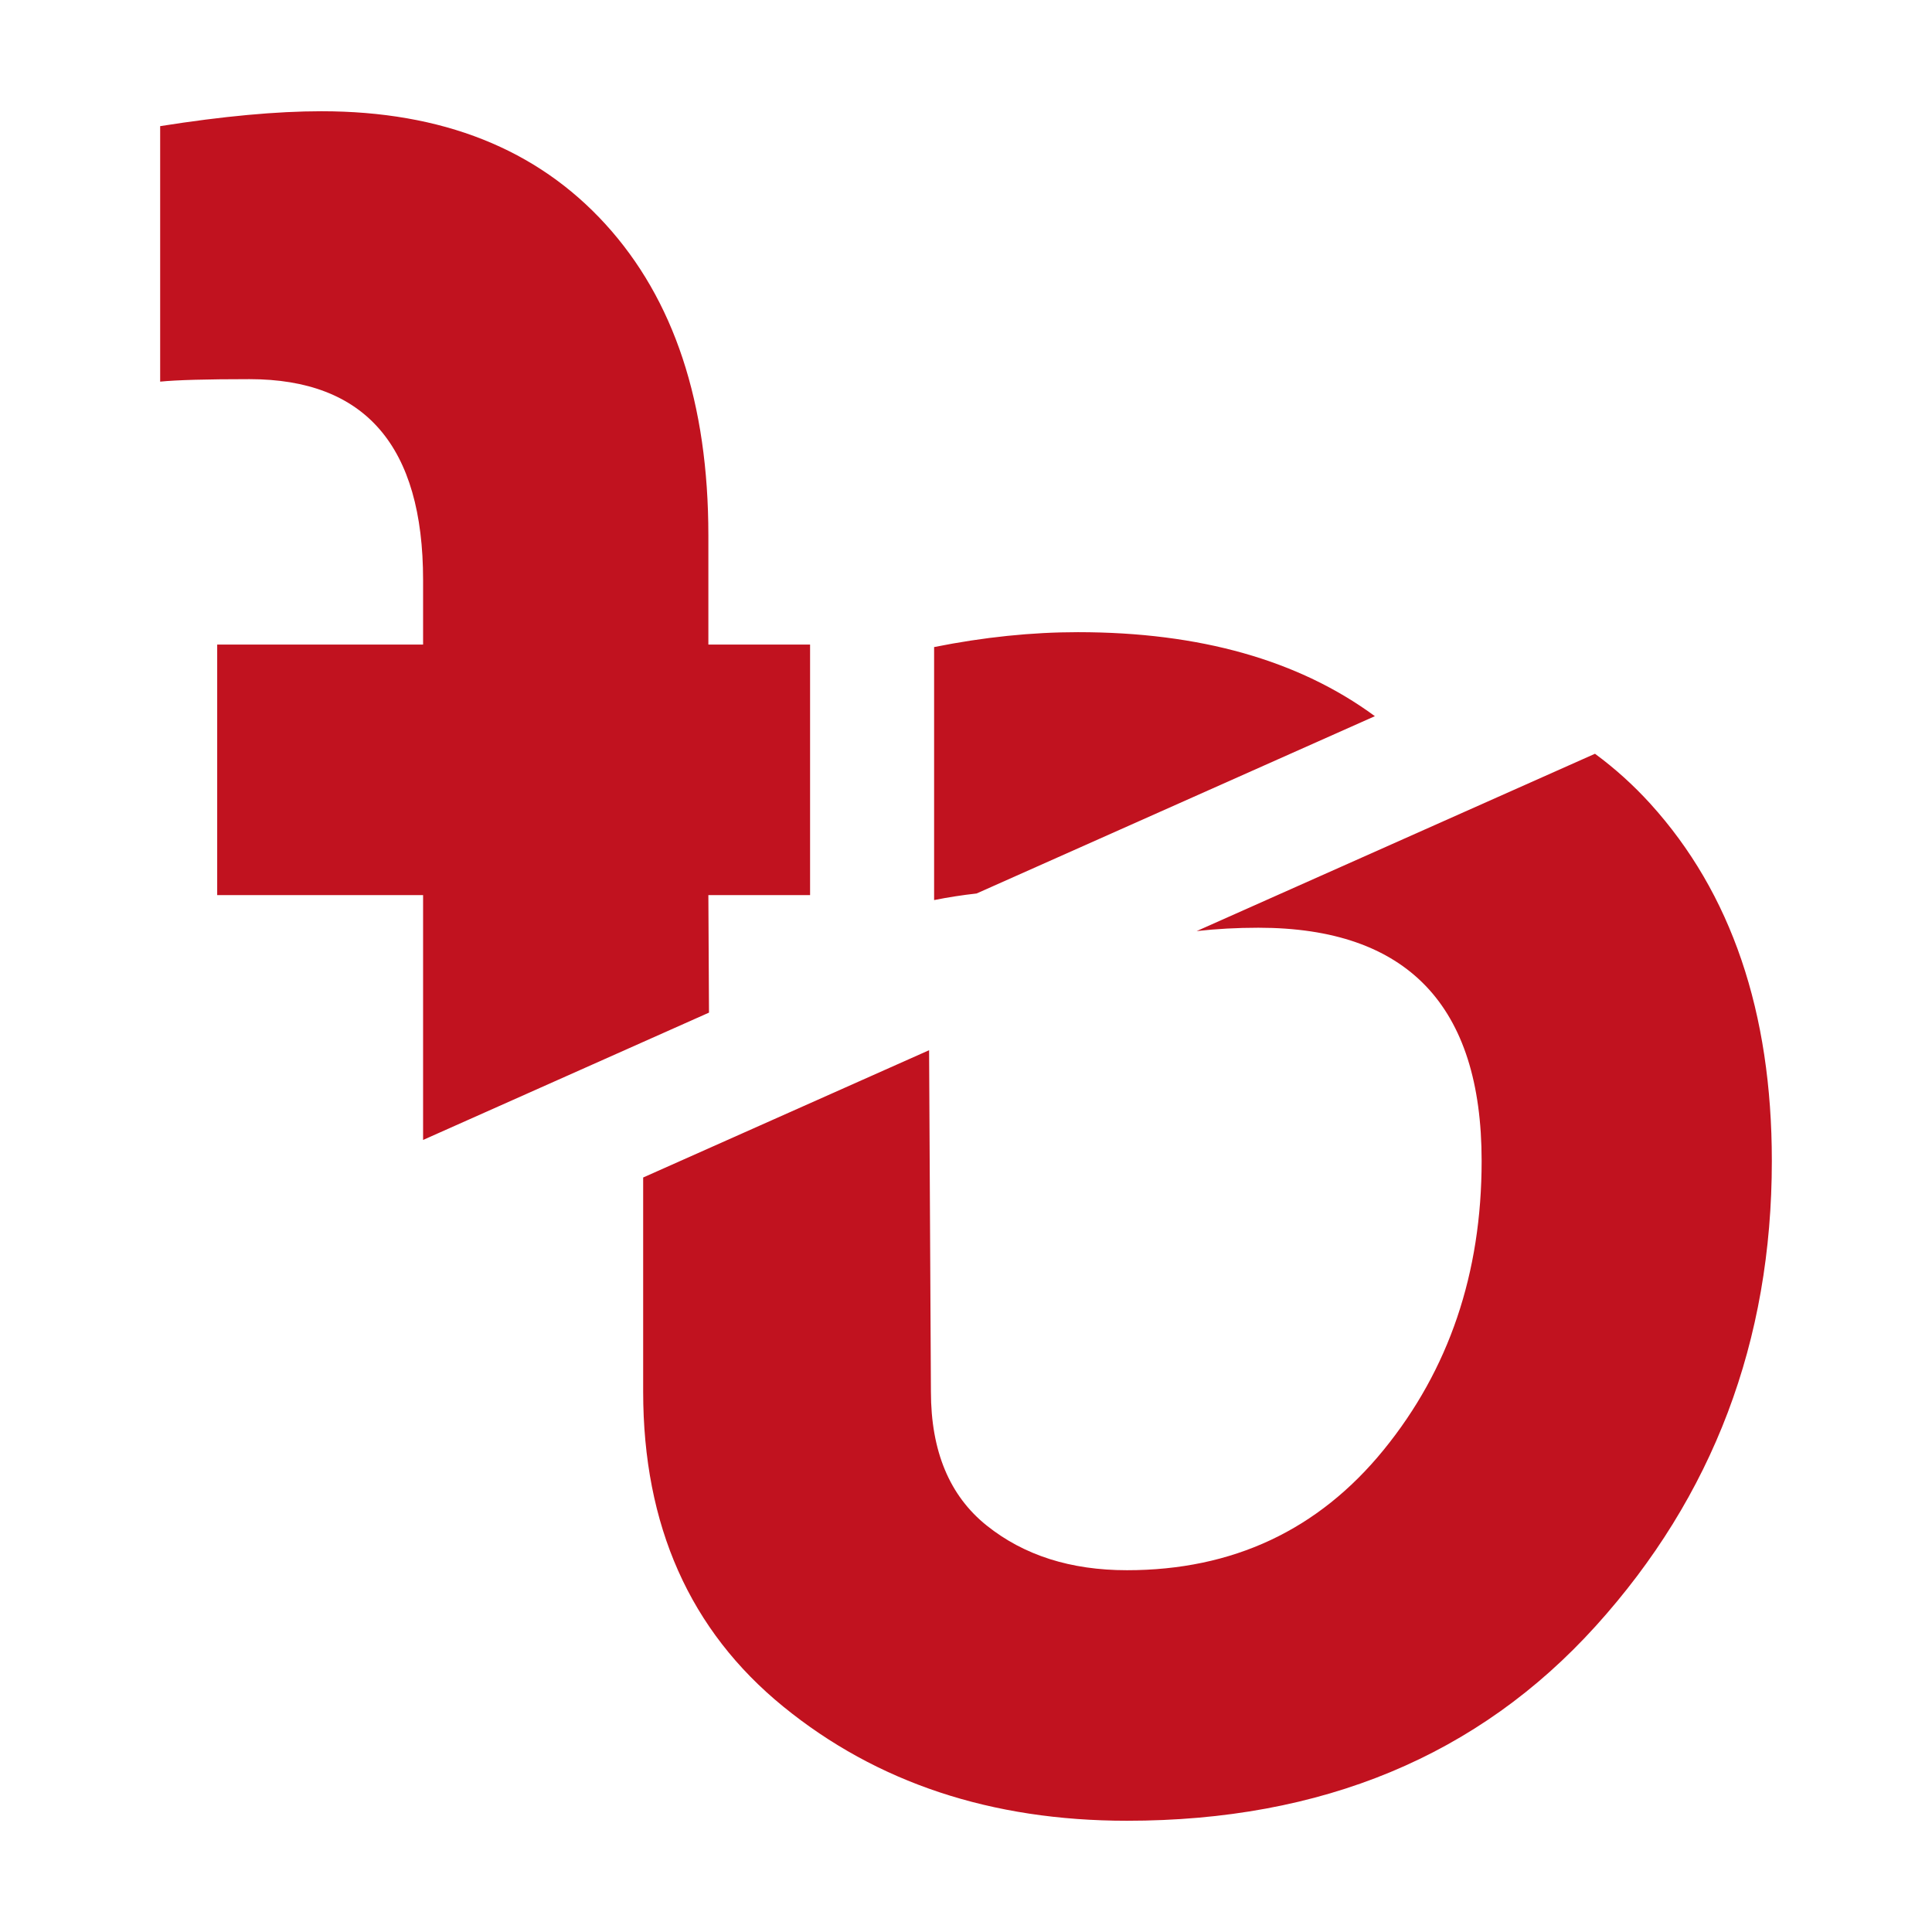
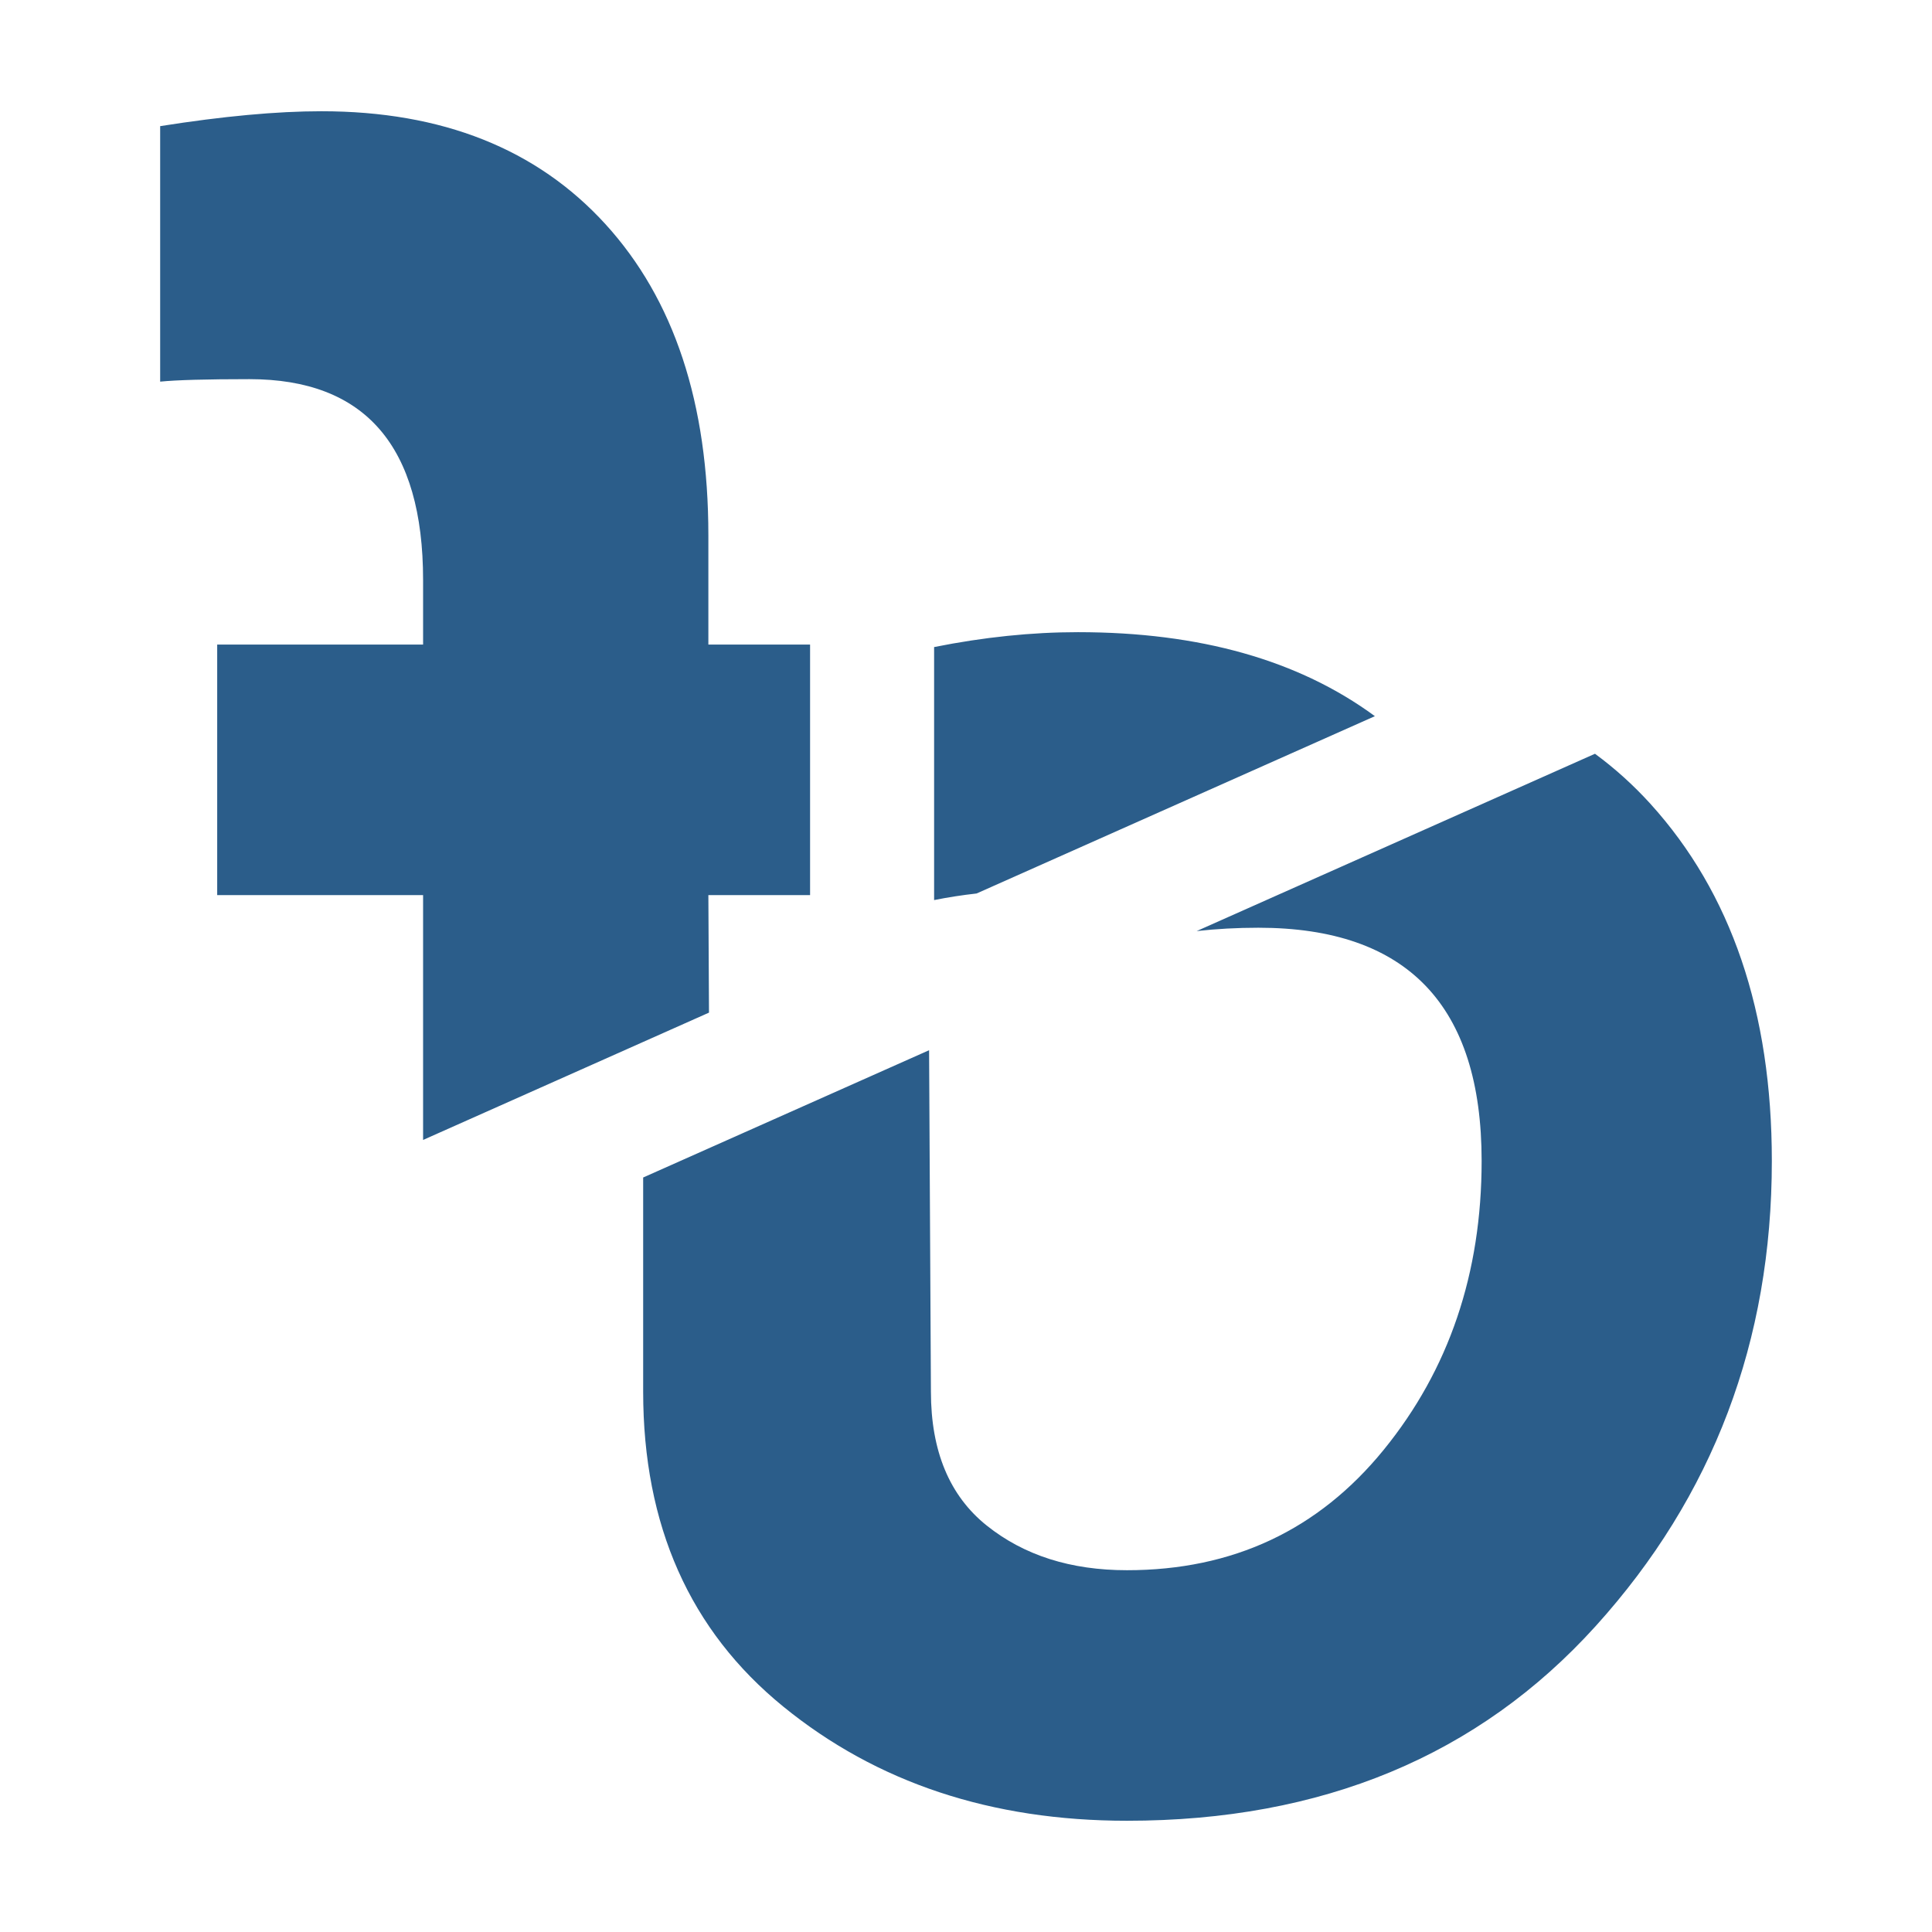
<svg xmlns="http://www.w3.org/2000/svg" viewBox="200 200 624 624">
-   <path fill="#C1121F" d="M303.80 235.93Q362.29 235.93 395.54 272.39Q428.79 308.84 428.79 372.93L428.79 408.19L461.64 408.19L461.64 489.11L428.79 489.11L428.99 527.06L336.65 568.18L336.65 489.11L270.15 489.11L270.15 408.19L336.65 408.19L336.65 387.36Q336.65 322.46 280.57 322.46Q259.74 322.46 251.73 323.26L251.73 240.74Q282.17 235.93 303.80 235.93ZM644.06 431.31L515.42 488.58Q508.42 489.36 501.70 490.71L501.70 408.99Q525.73 404.18 548.17 404.18Q607.17 404.18 644.06 431.31Z M586.50 500.72L715.15 443.45Q724.84 450.58 733.02 459.58Q772.27 502.85 772.27 574.95Q772.27 662.28 715.39 725.18Q658.51 788.07 563.97 788.07Q498.27 788.07 453.00 751.21Q407.73 714.36 407.73 649.46L407.73 580.31L500.08 539.20L500.67 649.46Q500.67 678.31 518.70 692.73Q536.73 707.15 563.97 707.15Q615.24 707.15 646.89 668.29Q678.54 629.43 678.54 574.95Q678.54 499.64 606.43 499.64Q596.20 499.64 586.50 500.72Z" />
+   <path fill="#2B5D8A" d="M303.80 235.93Q362.29 235.93 395.54 272.39Q428.79 308.84 428.79 372.93L428.79 408.19L461.64 408.19L461.64 489.11L428.79 489.11L428.99 527.06L336.65 568.18L336.65 489.11L270.15 489.11L270.15 408.19L336.65 408.19L336.65 387.36Q336.65 322.46 280.57 322.46Q259.74 322.46 251.73 323.26L251.73 240.74Q282.17 235.93 303.80 235.93ZM644.06 431.31L515.42 488.58Q508.42 489.36 501.70 490.71L501.70 408.99Q525.73 404.18 548.17 404.18Q607.17 404.18 644.06 431.31Z M586.50 500.72L715.15 443.45Q724.84 450.58 733.02 459.58Q772.27 502.85 772.27 574.95Q772.27 662.28 715.39 725.18Q658.51 788.07 563.97 788.07Q498.27 788.07 453.00 751.21Q407.73 714.36 407.73 649.46L407.73 580.31L500.08 539.20L500.67 649.46Q500.67 678.31 518.70 692.73Q536.73 707.15 563.97 707.15Q615.24 707.15 646.89 668.29Q678.54 629.43 678.54 574.95Q678.54 499.64 606.43 499.64Q596.20 499.64 586.50 500.72Z" />
</svg>
